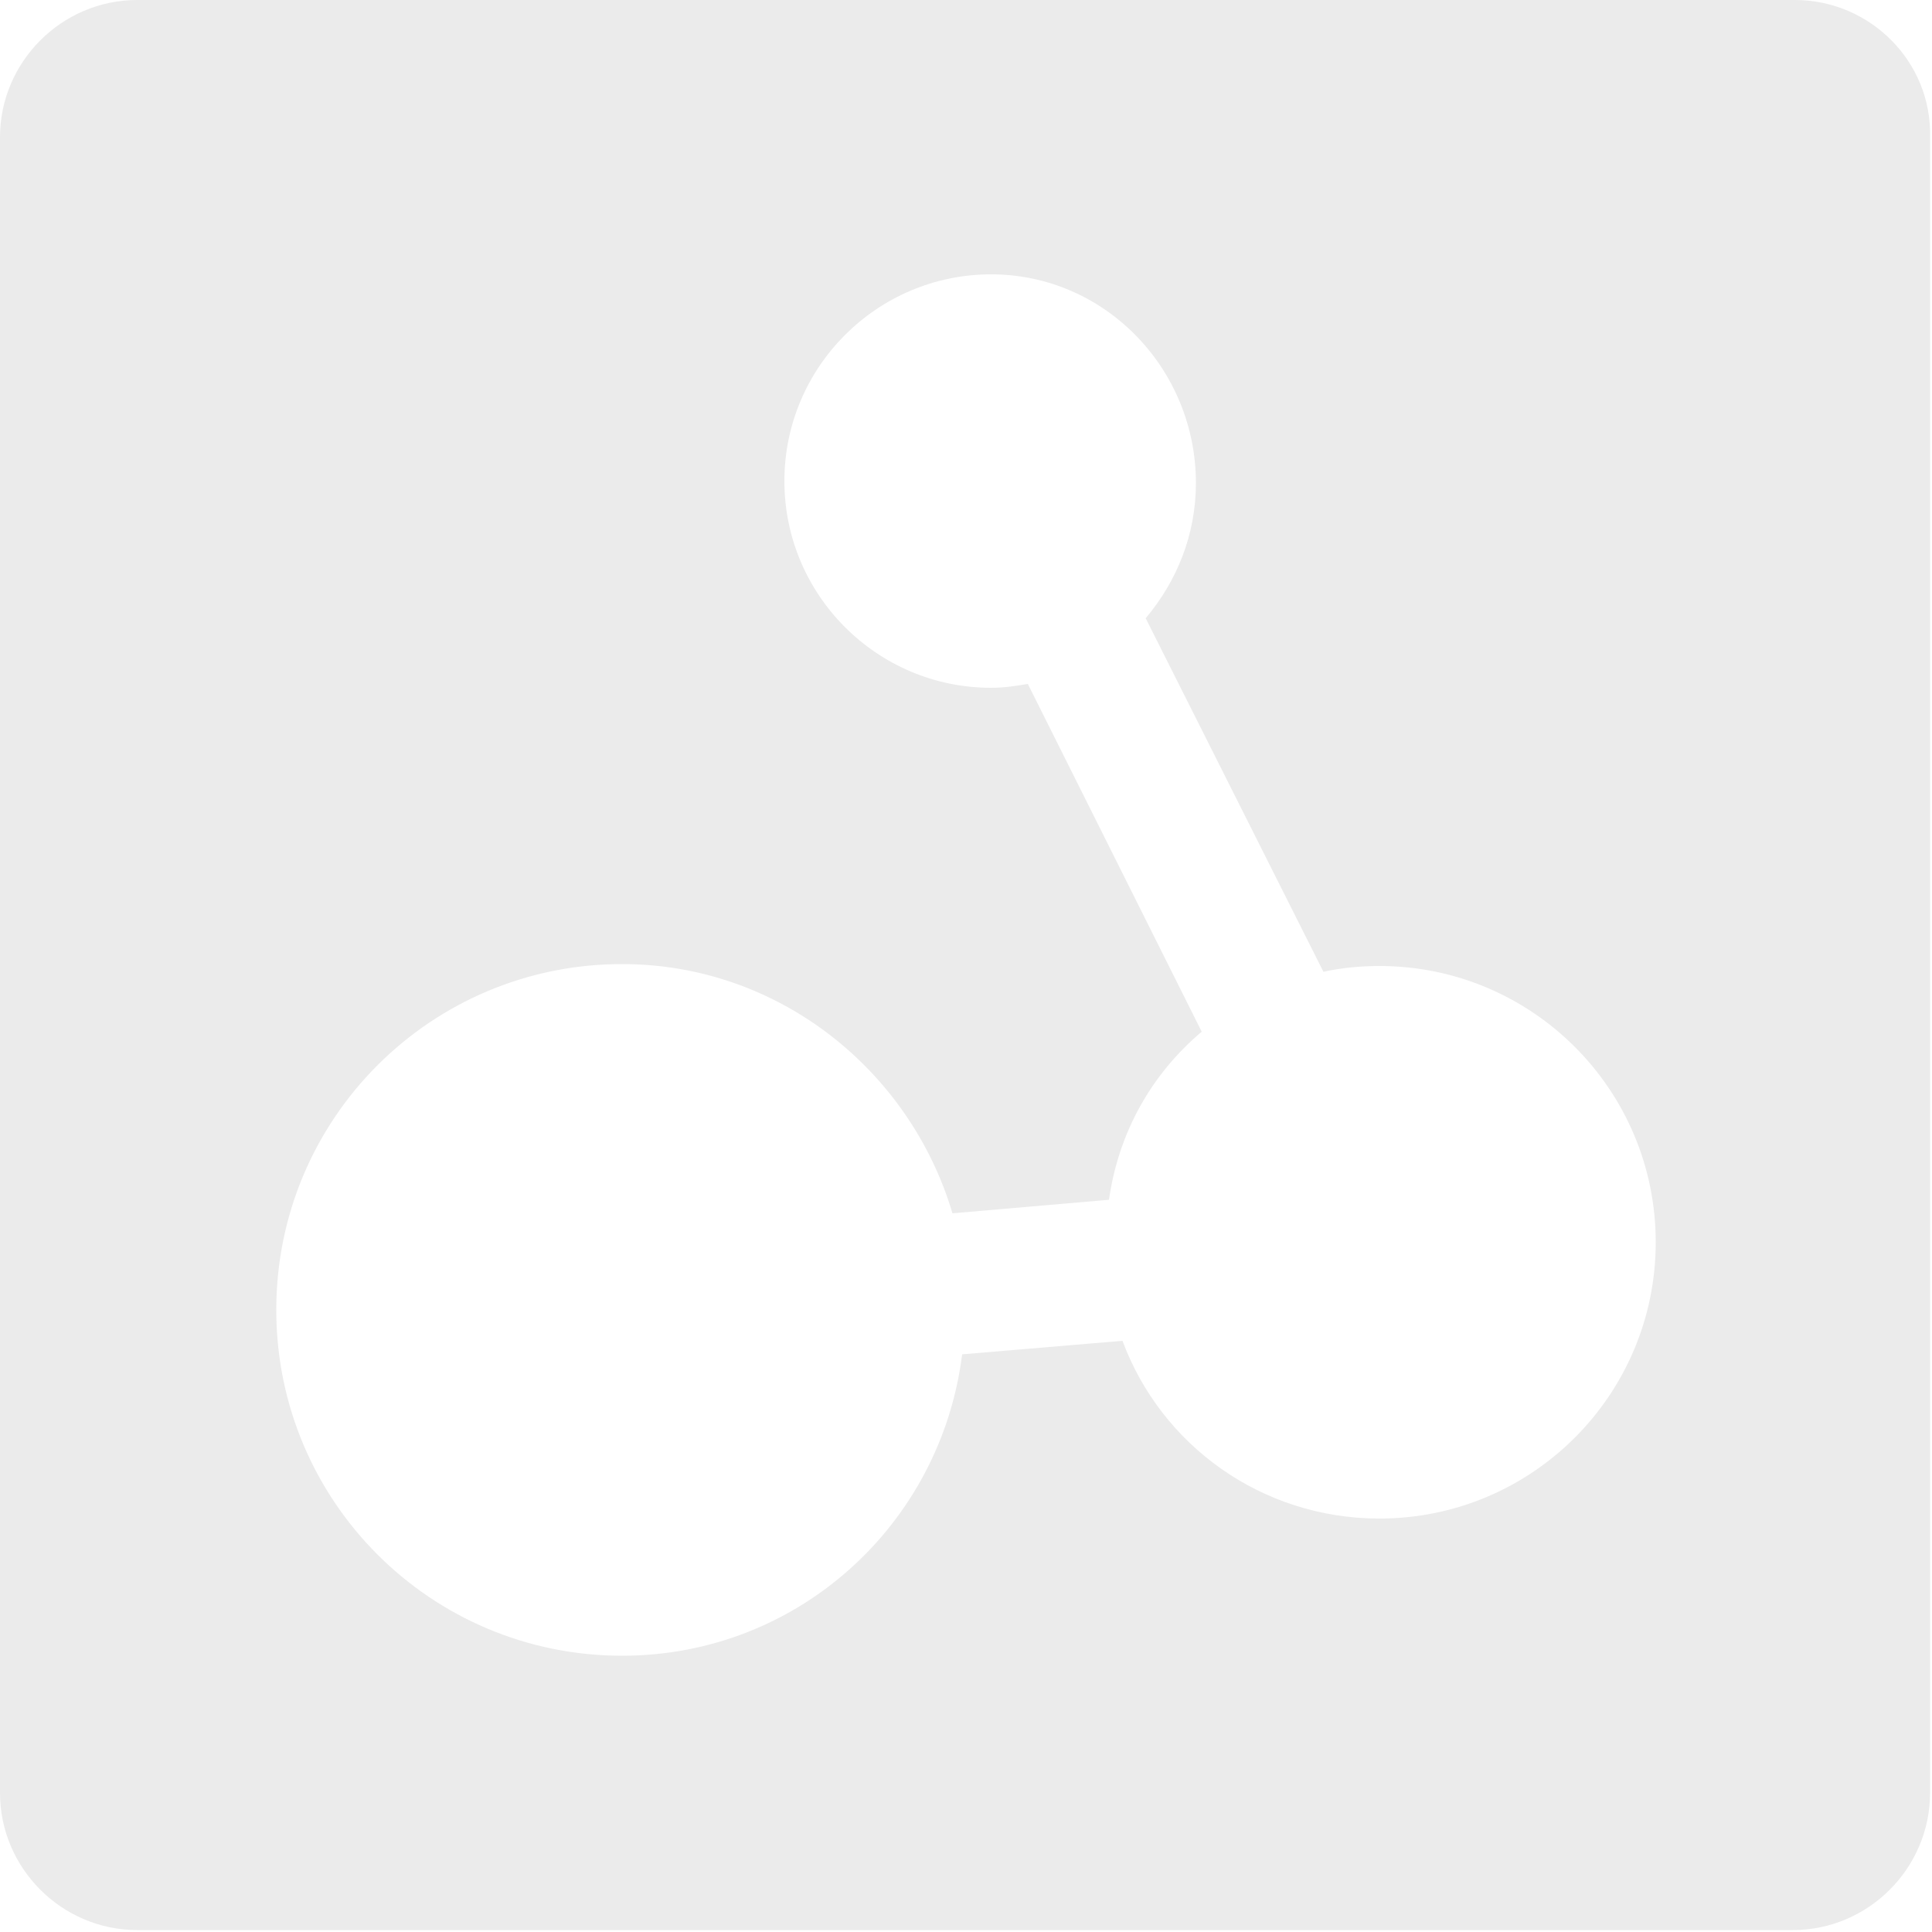
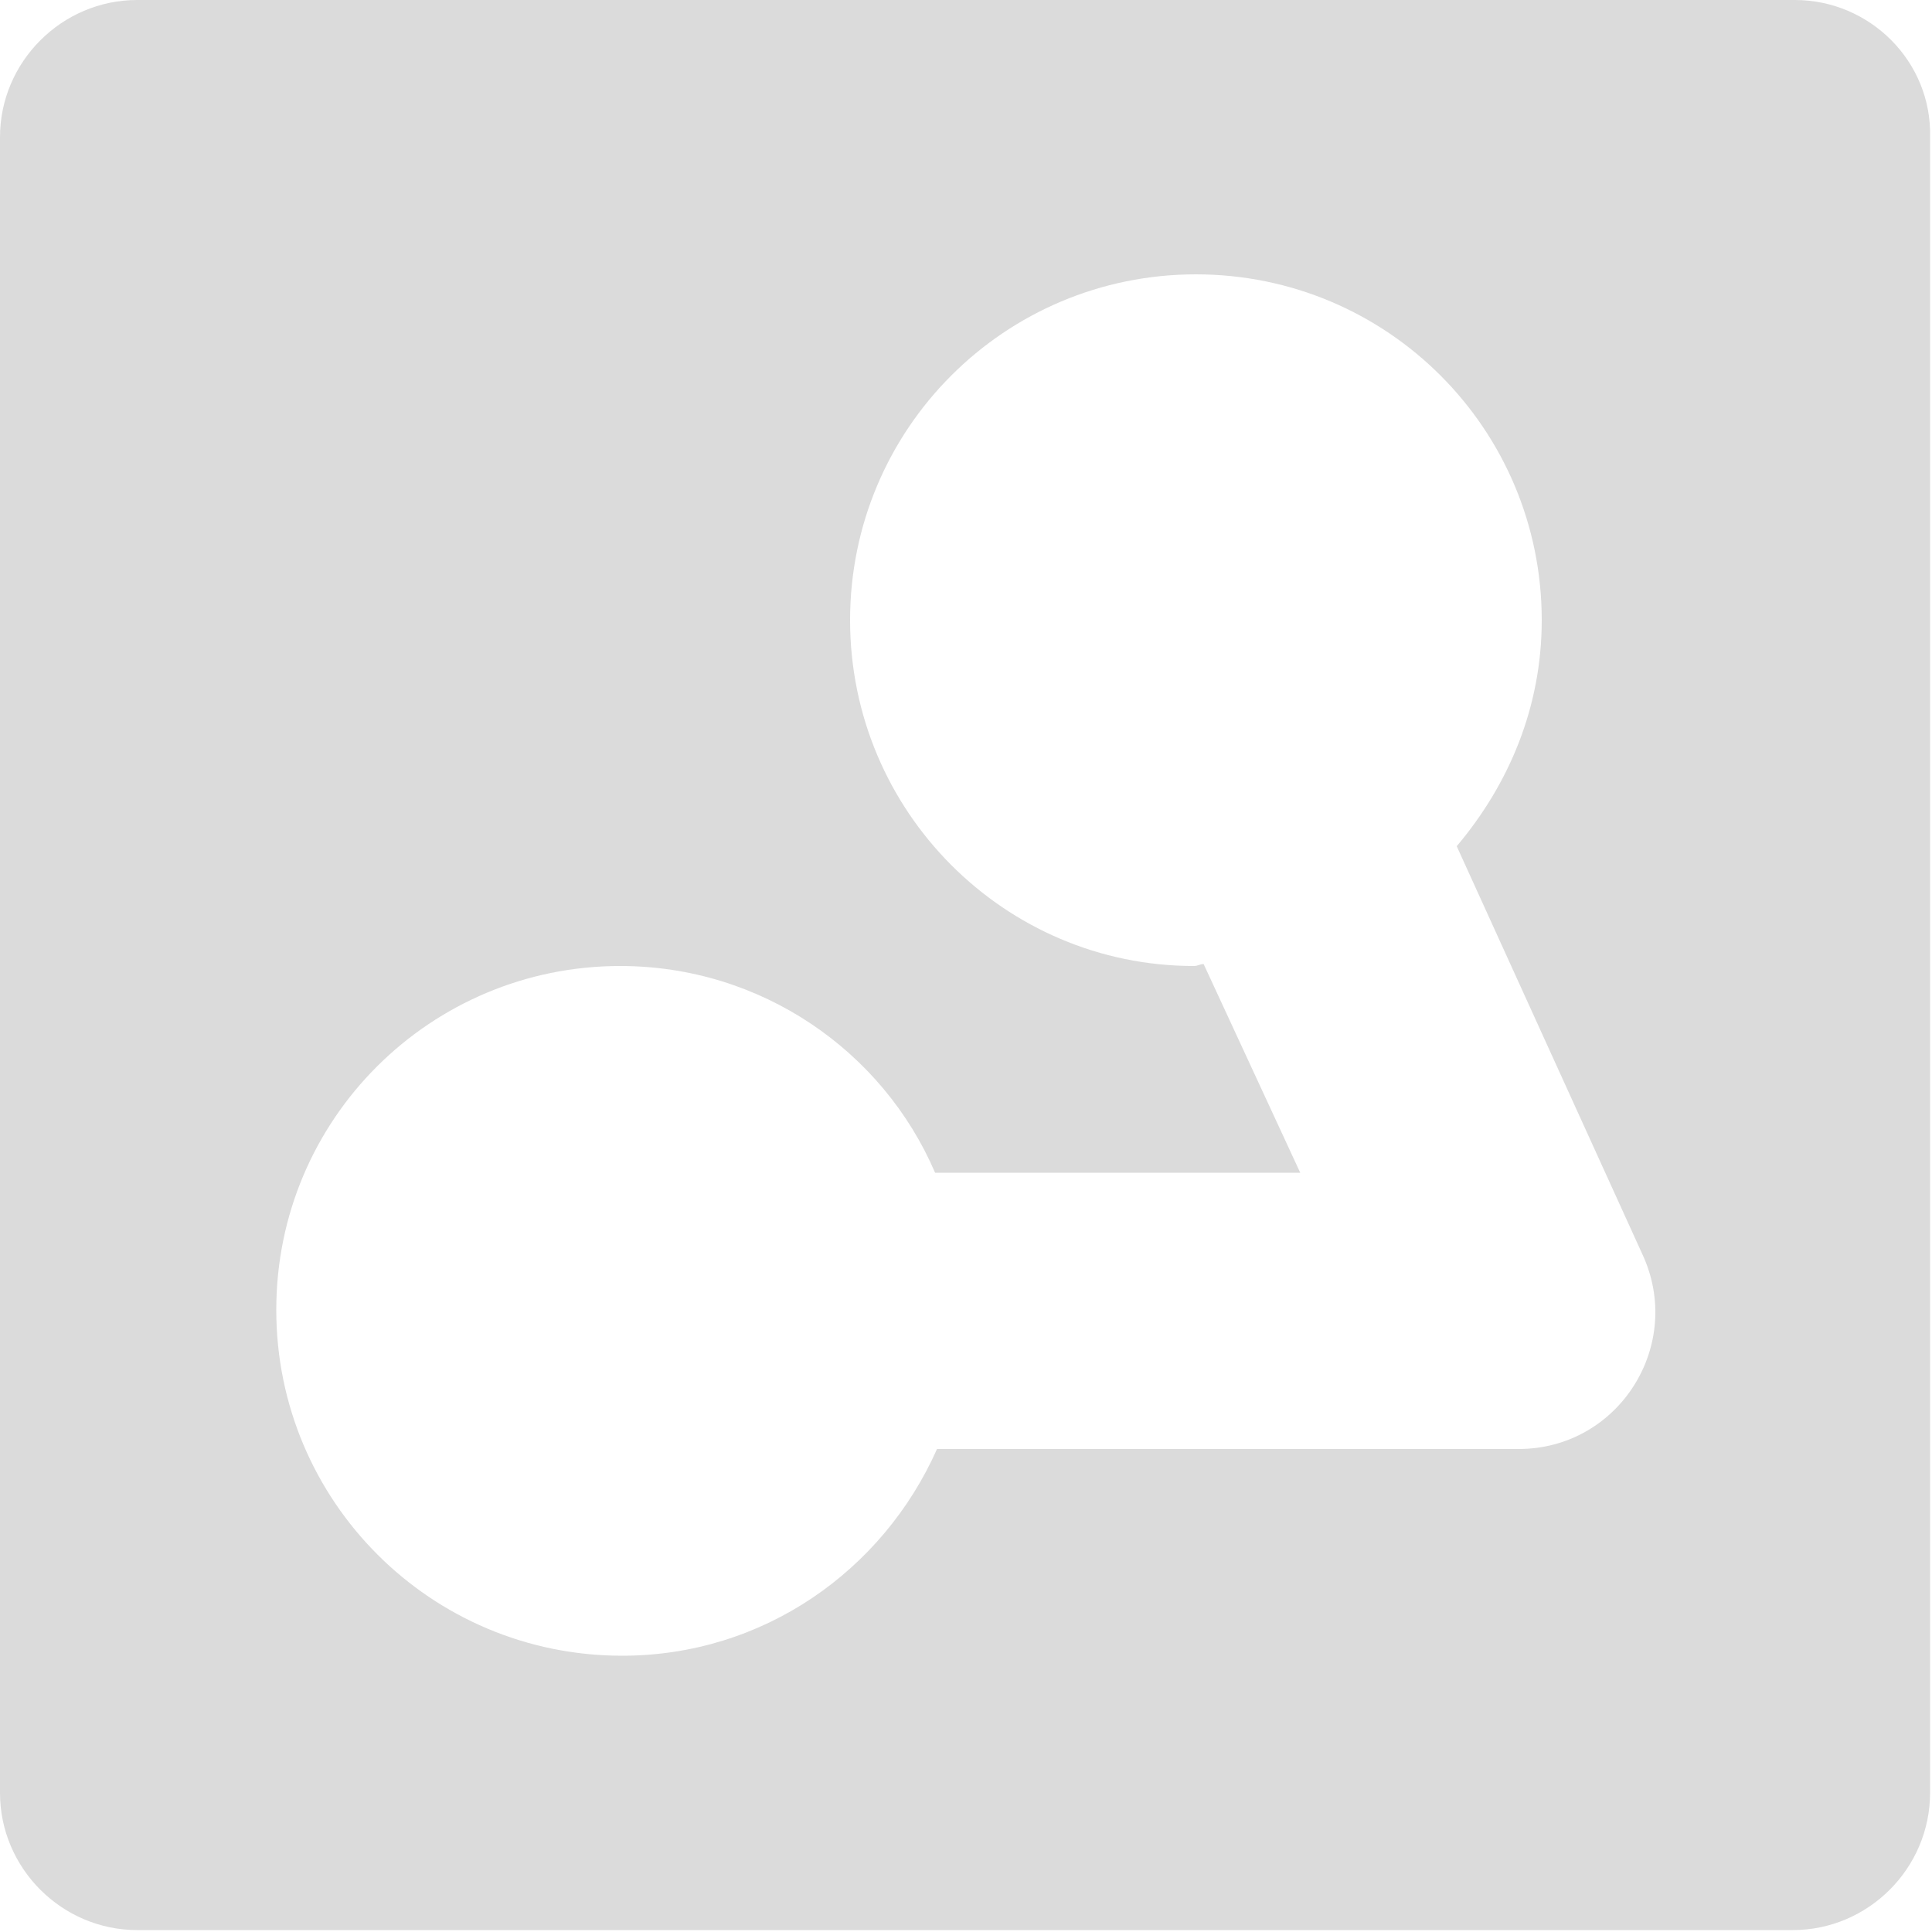
<svg xmlns="http://www.w3.org/2000/svg" version="1.1" id="Layer_1" x="0px" y="0px" viewBox="0 0 100 100" style="enable-background:new 0 0 100 100;" xml:space="preserve">
  <style type="text/css">
- 	.st0{fill:#EBEBEB;}
+ 	.st0{fill:#DBDBDB;}
</style>
-   <path class="st0" d="M92.9,0H7.1C3.2,0,0,3.2,0,7.1v85.7c0,3.9,3.2,7.1,7.1,7.1h85.7c3.9,0,7.1-3.2,7.1-7.1V7.1  C100,3.2,96.8,0,92.9,0z M71.4,78.6c-6.1,0-11.3-3.8-13.3-9.2l-8.3,0.7c-1.1,8.8-8.5,15.6-17.6,15.6c-9.9,0-17.9-8-17.9-17.9  s8-17.9,17.9-17.9c8.1,0,14.9,5.5,17.1,12.9l8.1-0.7c0.5-3.5,2.2-6.5,4.8-8.7l-9-18c-0.6,0.1-1.2,0.2-1.9,0.2  c-5.9,0-10.7-4.8-10.7-10.7s4.8-10.7,10.7-10.7S61.9,19.1,61.9,25c0,2.7-1,5.1-2.6,7l9.2,18.3c0.9-0.2,1.9-0.3,2.9-0.3  c7.9,0,14.3,6.4,14.3,14.3S79.3,78.6,71.4,78.6z" />
+   <path class="st0" d="M92.9,0H7.1C3.2,0,0,3.2,0,7.1v85.7c0,3.9,3.2,7.1,7.1,7.1h85.7c3.9,0,7.1-3.2,7.1-7.1V7.1  C100,3.2,96.8,0,92.9,0z M78.6,75H48.5c-2.8,6.3-9,10.7-16.3,10.7c-9.9,0-17.9-8-17.9-17.9S22.3,50,32.1,50  c7.3,0,13.6,4.4,16.3,10.7h18.9l-5-10.8c-0.2,0-0.3,0.1-0.5,0.1C52,50,44,42,44,32.1s8-17.9,17.9-17.9s17.9,8,17.9,17.9  c0,4.5-1.7,8.5-4.4,11.7L85,64.9C87.2,69.6,83.8,75,78.6,75z" />
</svg>
